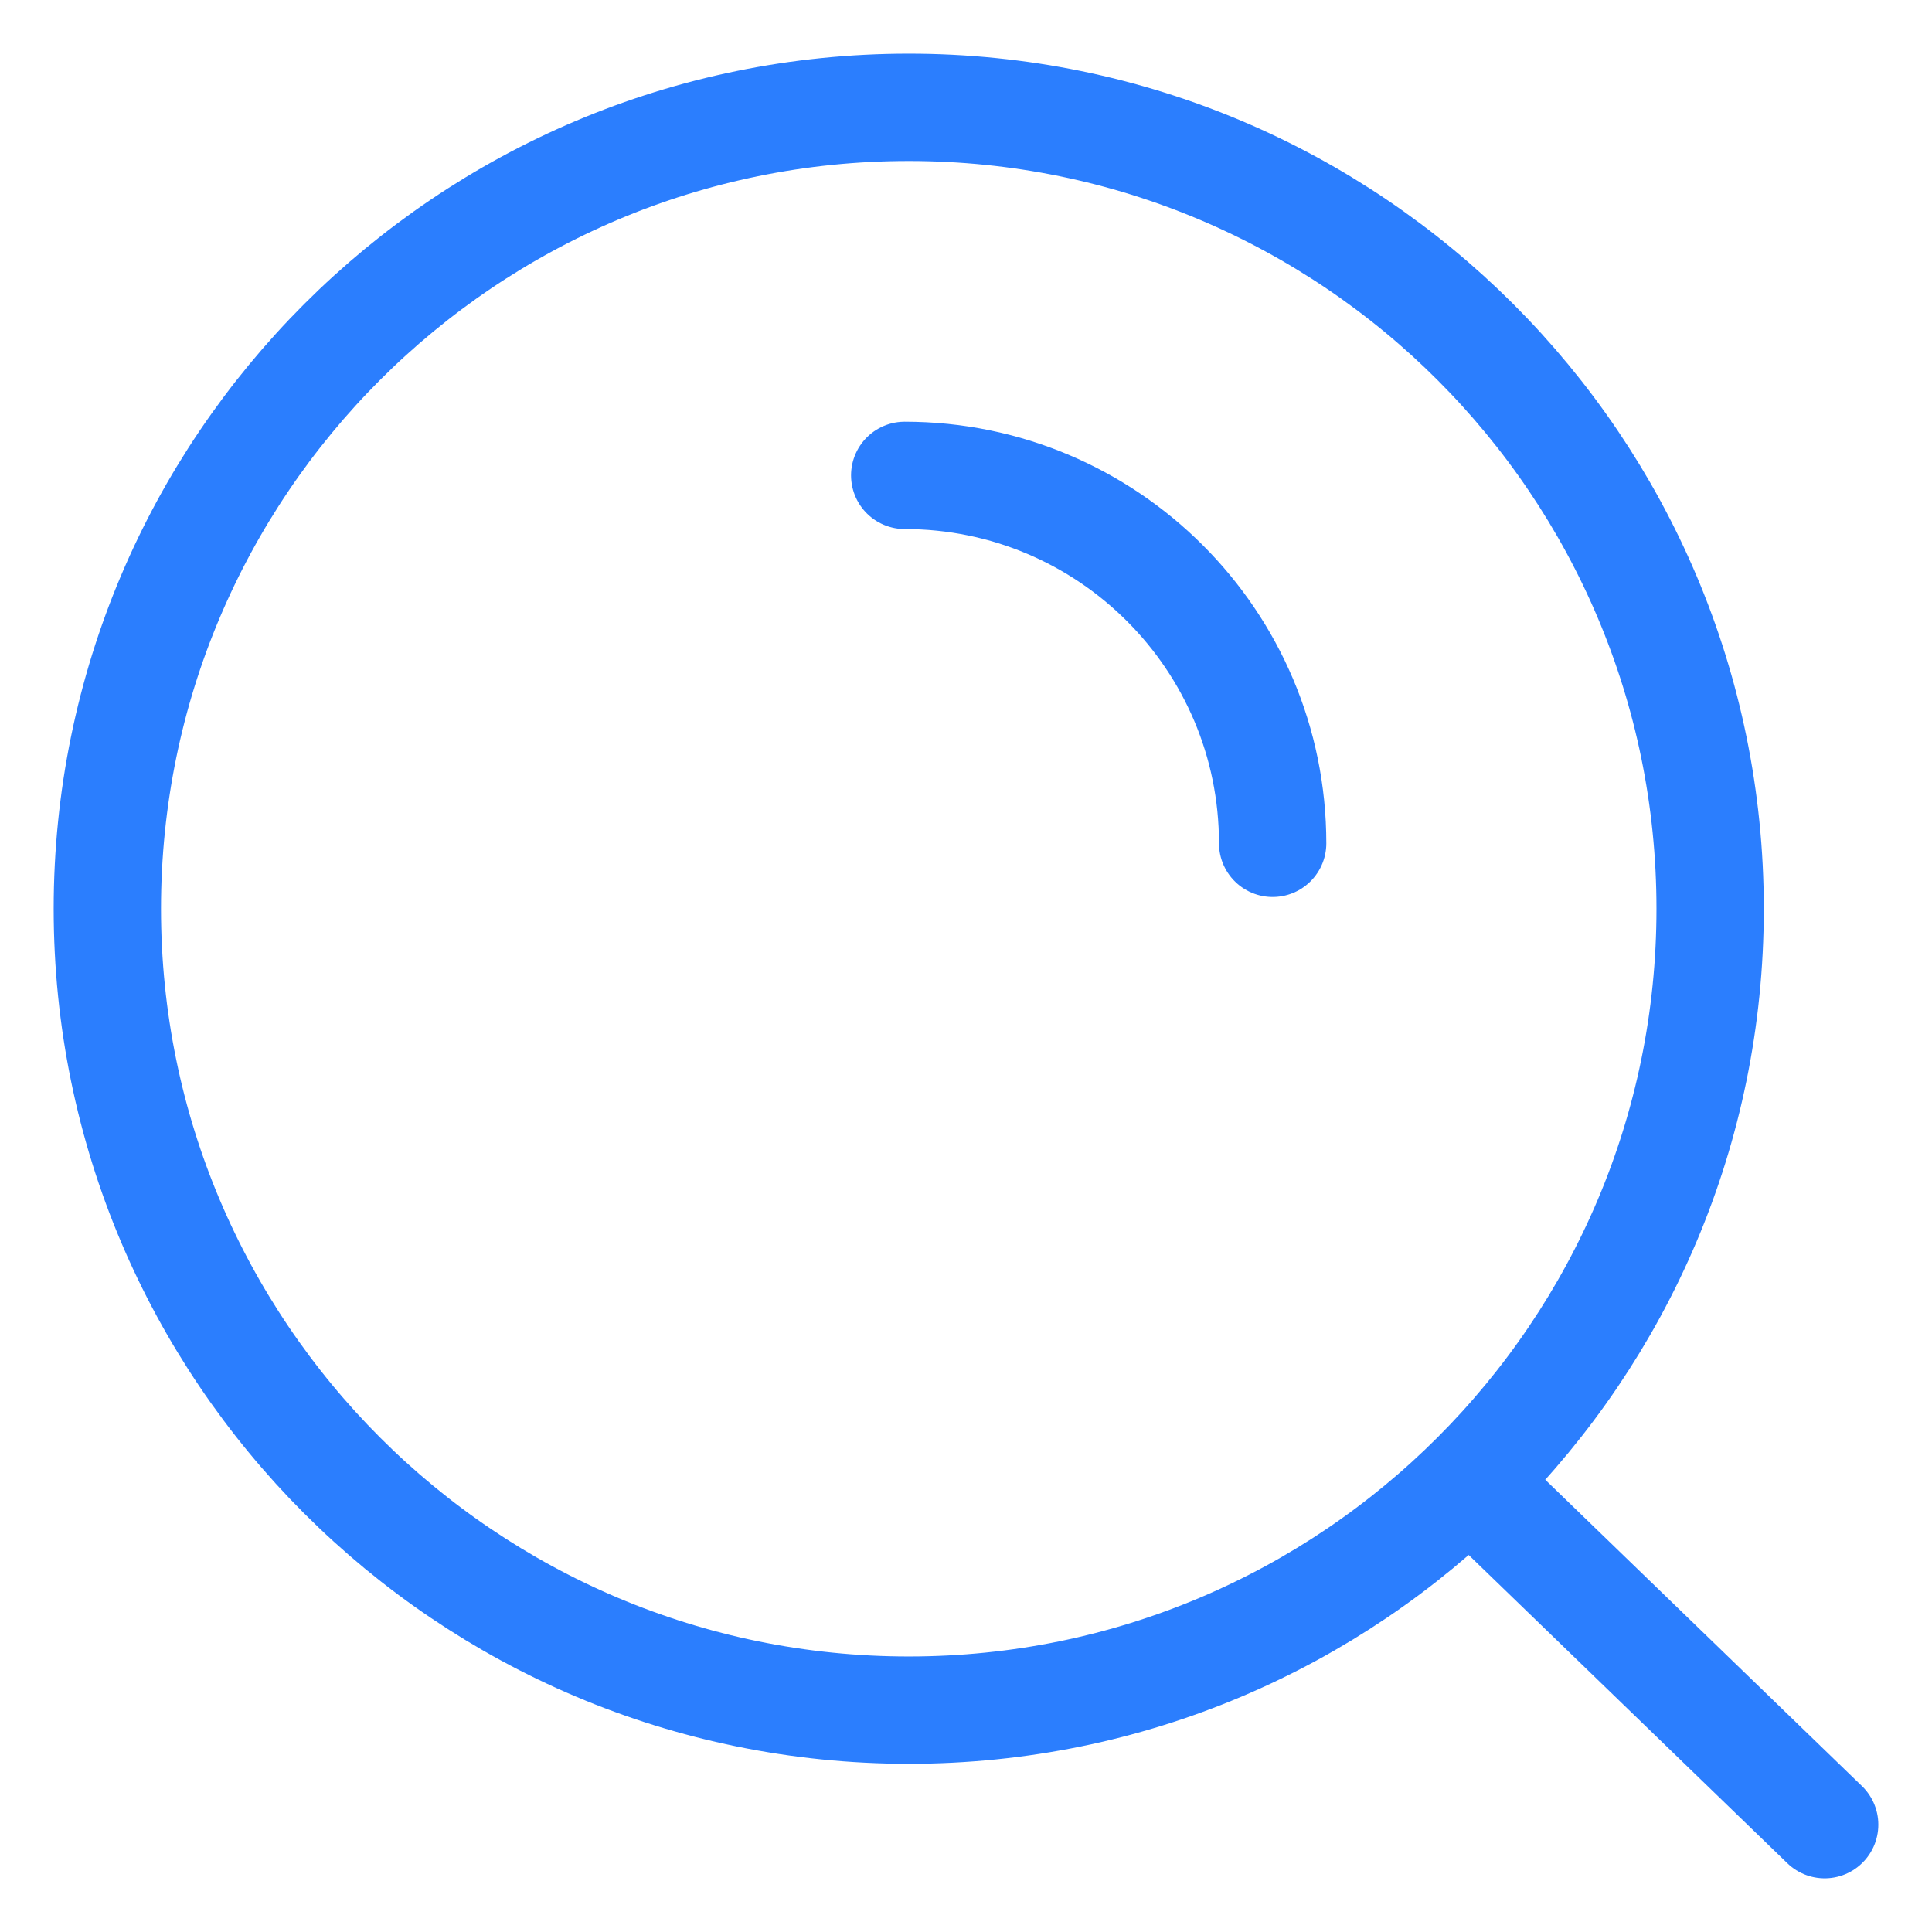
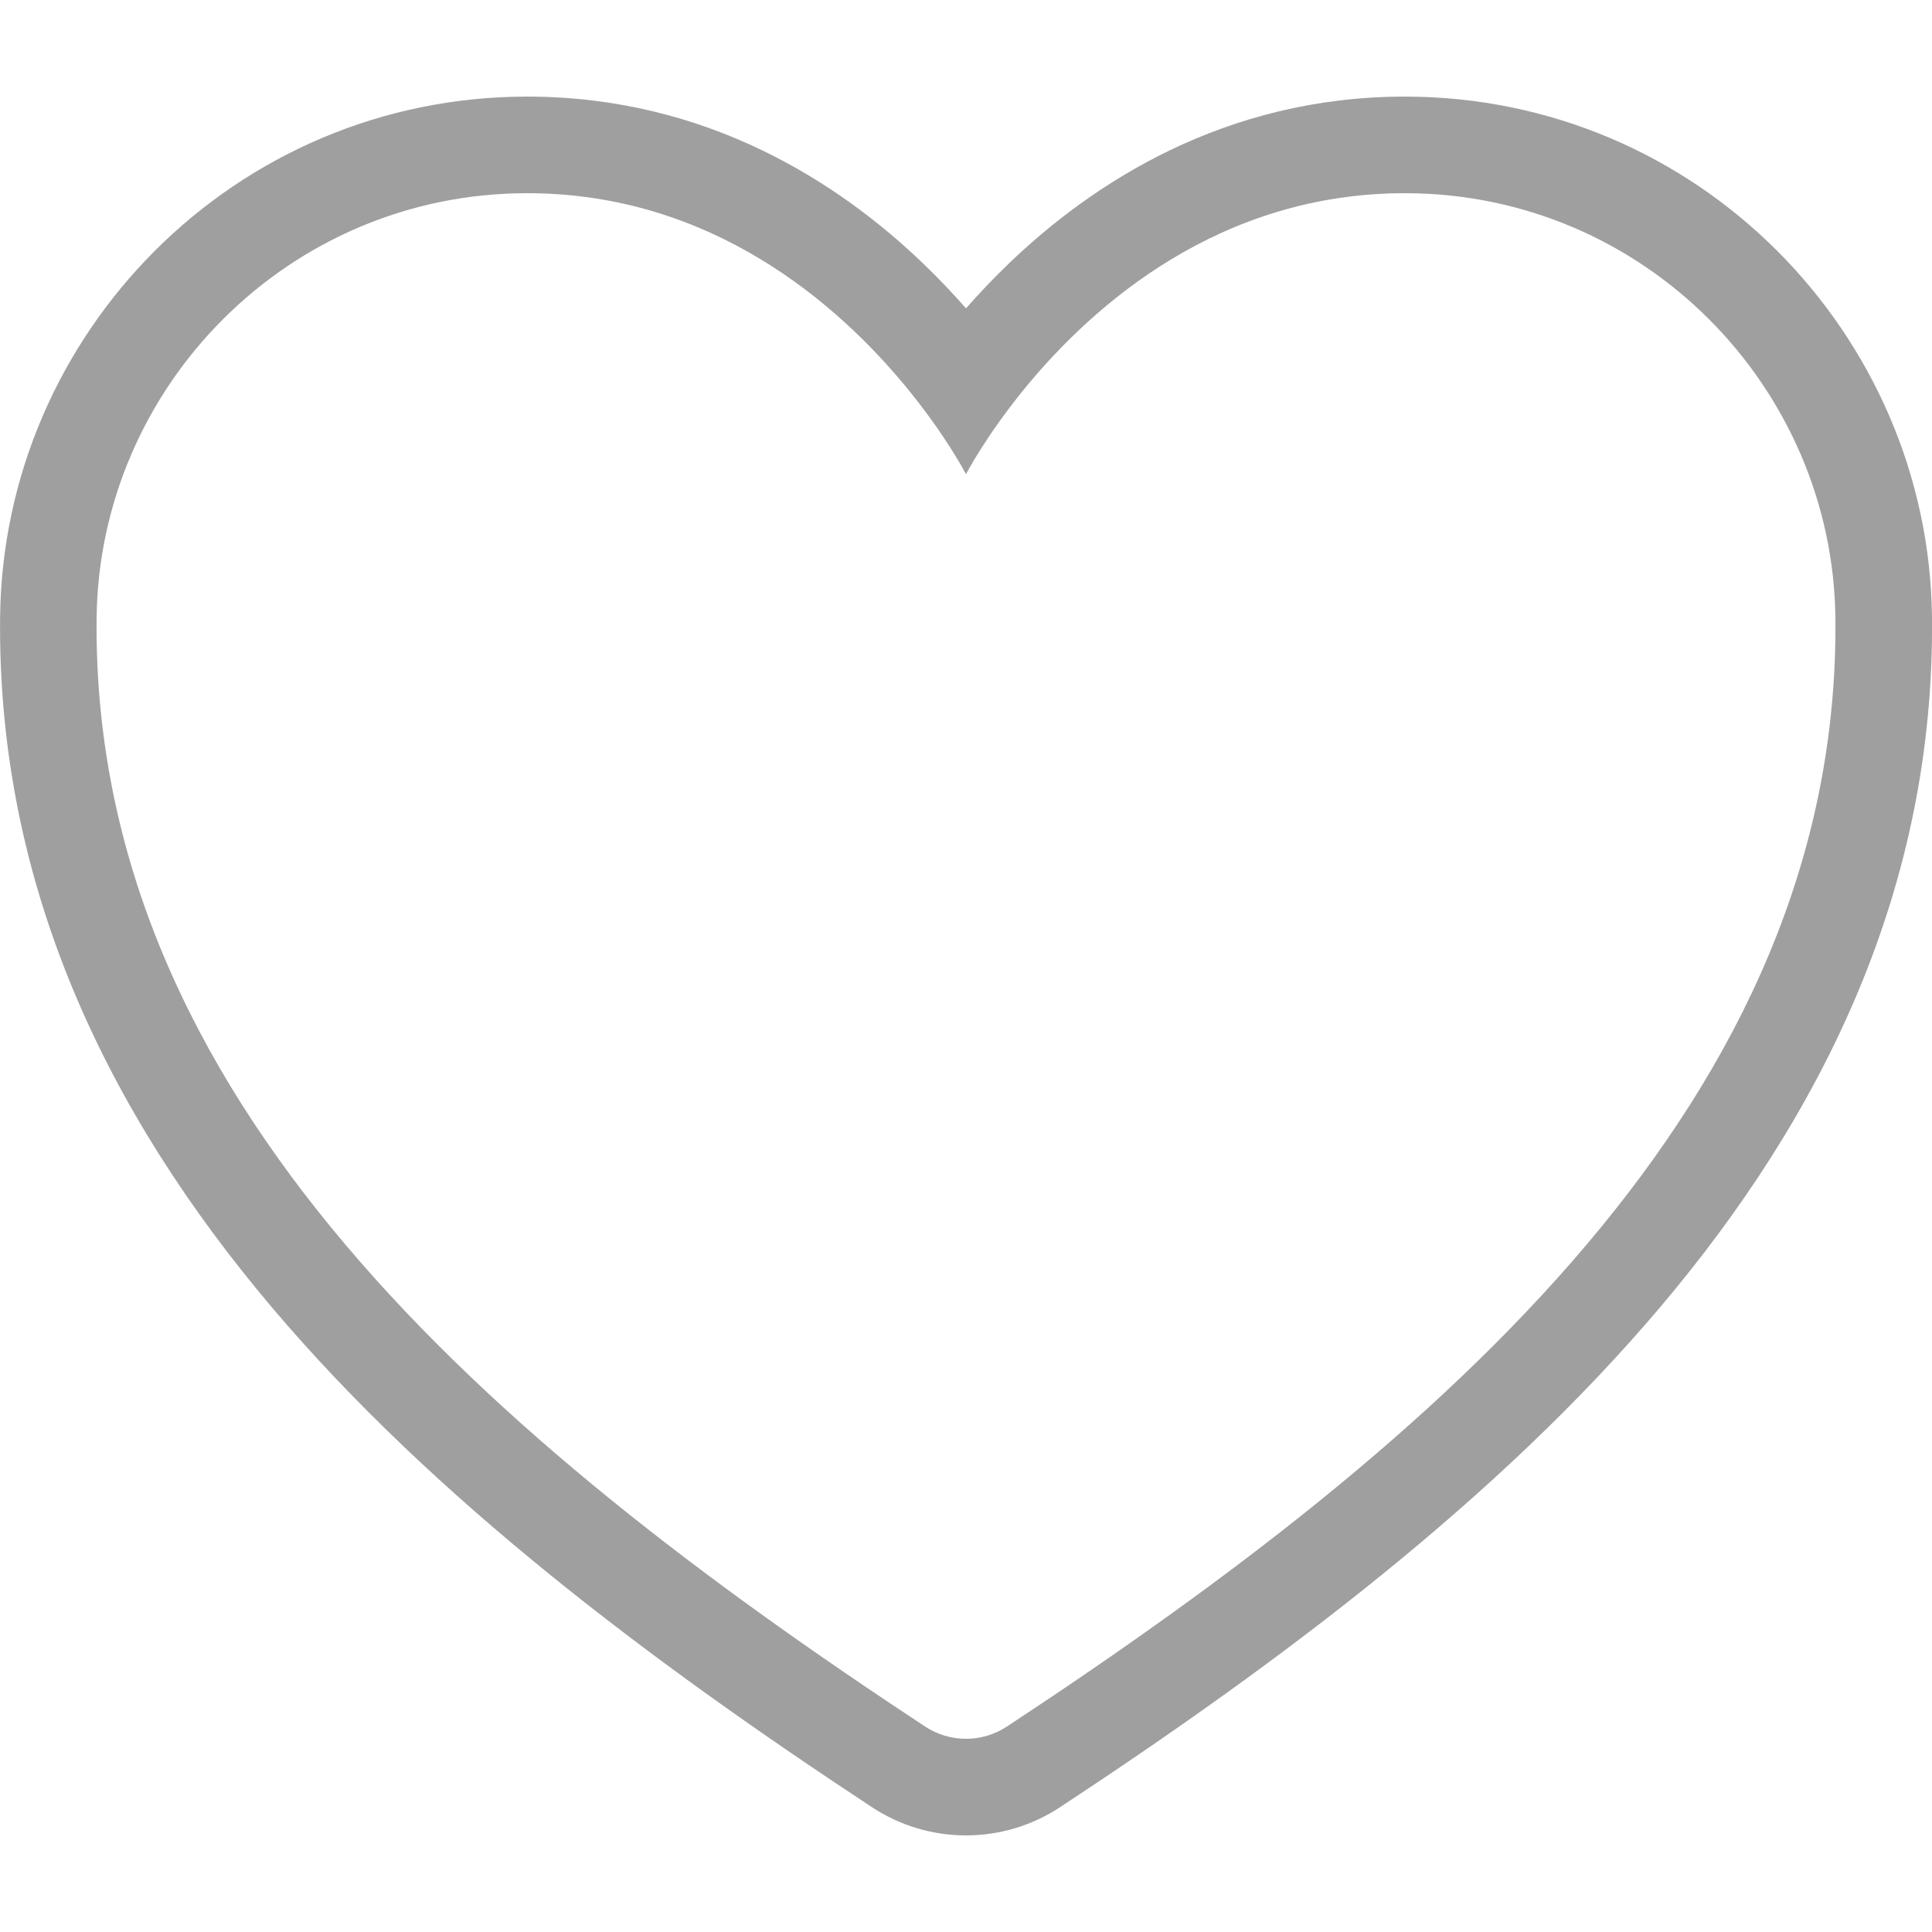
- <svg xmlns="http://www.w3.org/2000/svg" width="18" height="18" viewBox="0 0 18 18" fill="none">
-   <path d="M13.692 13.8L17 17M8.429 4.429C10.322 4.429 11.857 5.964 11.857 7.857M15.933 8.467C15.933 12.59 12.59 15.933 8.467 15.933C4.343 15.933 1 12.59 1 8.467C1 4.343 4.343 1 8.467 1C12.59 1 15.933 4.343 15.933 8.467Z" stroke="#2B7EFE" stroke-linecap="round" />
+ <svg xmlns="http://www.w3.org/2000/svg" width="20" height="20" viewBox="0 0 20 20" fill="none">
+   <path fill-rule="evenodd" clip-rule="evenodd" d="M9.379 2.005C9.794 2.509 10 2.909 10 2.909C10 2.909 10.206 2.509 10.621 2.005C11.325 1.151 12.629 0 14.543 0C17.016 0 18.974 2.006 19 4.4C19.051 9.37 14.934 12.904 10.422 15.874C10.297 15.956 10.15 16 10 16C9.85 16 9.703 15.956 9.578 15.874C5.066 12.904 0.949 9.37 1 4.4C1.026 2.006 2.984 0 5.457 0C7.371 0 8.675 1.151 9.379 2.005ZM9.028 16.709C9.318 16.9 9.656 17 10 17C10.344 17 10.682 16.9 10.972 16.709C13.25 15.21 15.504 13.52 17.185 11.533C18.879 9.531 20.028 7.181 20 4.39C19.968 1.457 17.573 -1 14.543 -1C12.678 -1 11.307 -0.104 10.437 0.734C10.276 0.889 10.131 1.043 10 1.192C9.869 1.043 9.724 0.889 9.563 0.734C8.693 -0.104 7.322 -1 5.457 -1C2.427 -1 0.032 1.456 0.001 4.39C-0.028 7.18 1.121 9.531 2.814 11.533C4.495 13.52 6.75 15.21 9.028 16.709Z" fill="#9F9F9F" transform="translate(0, 2)" />
</svg>
